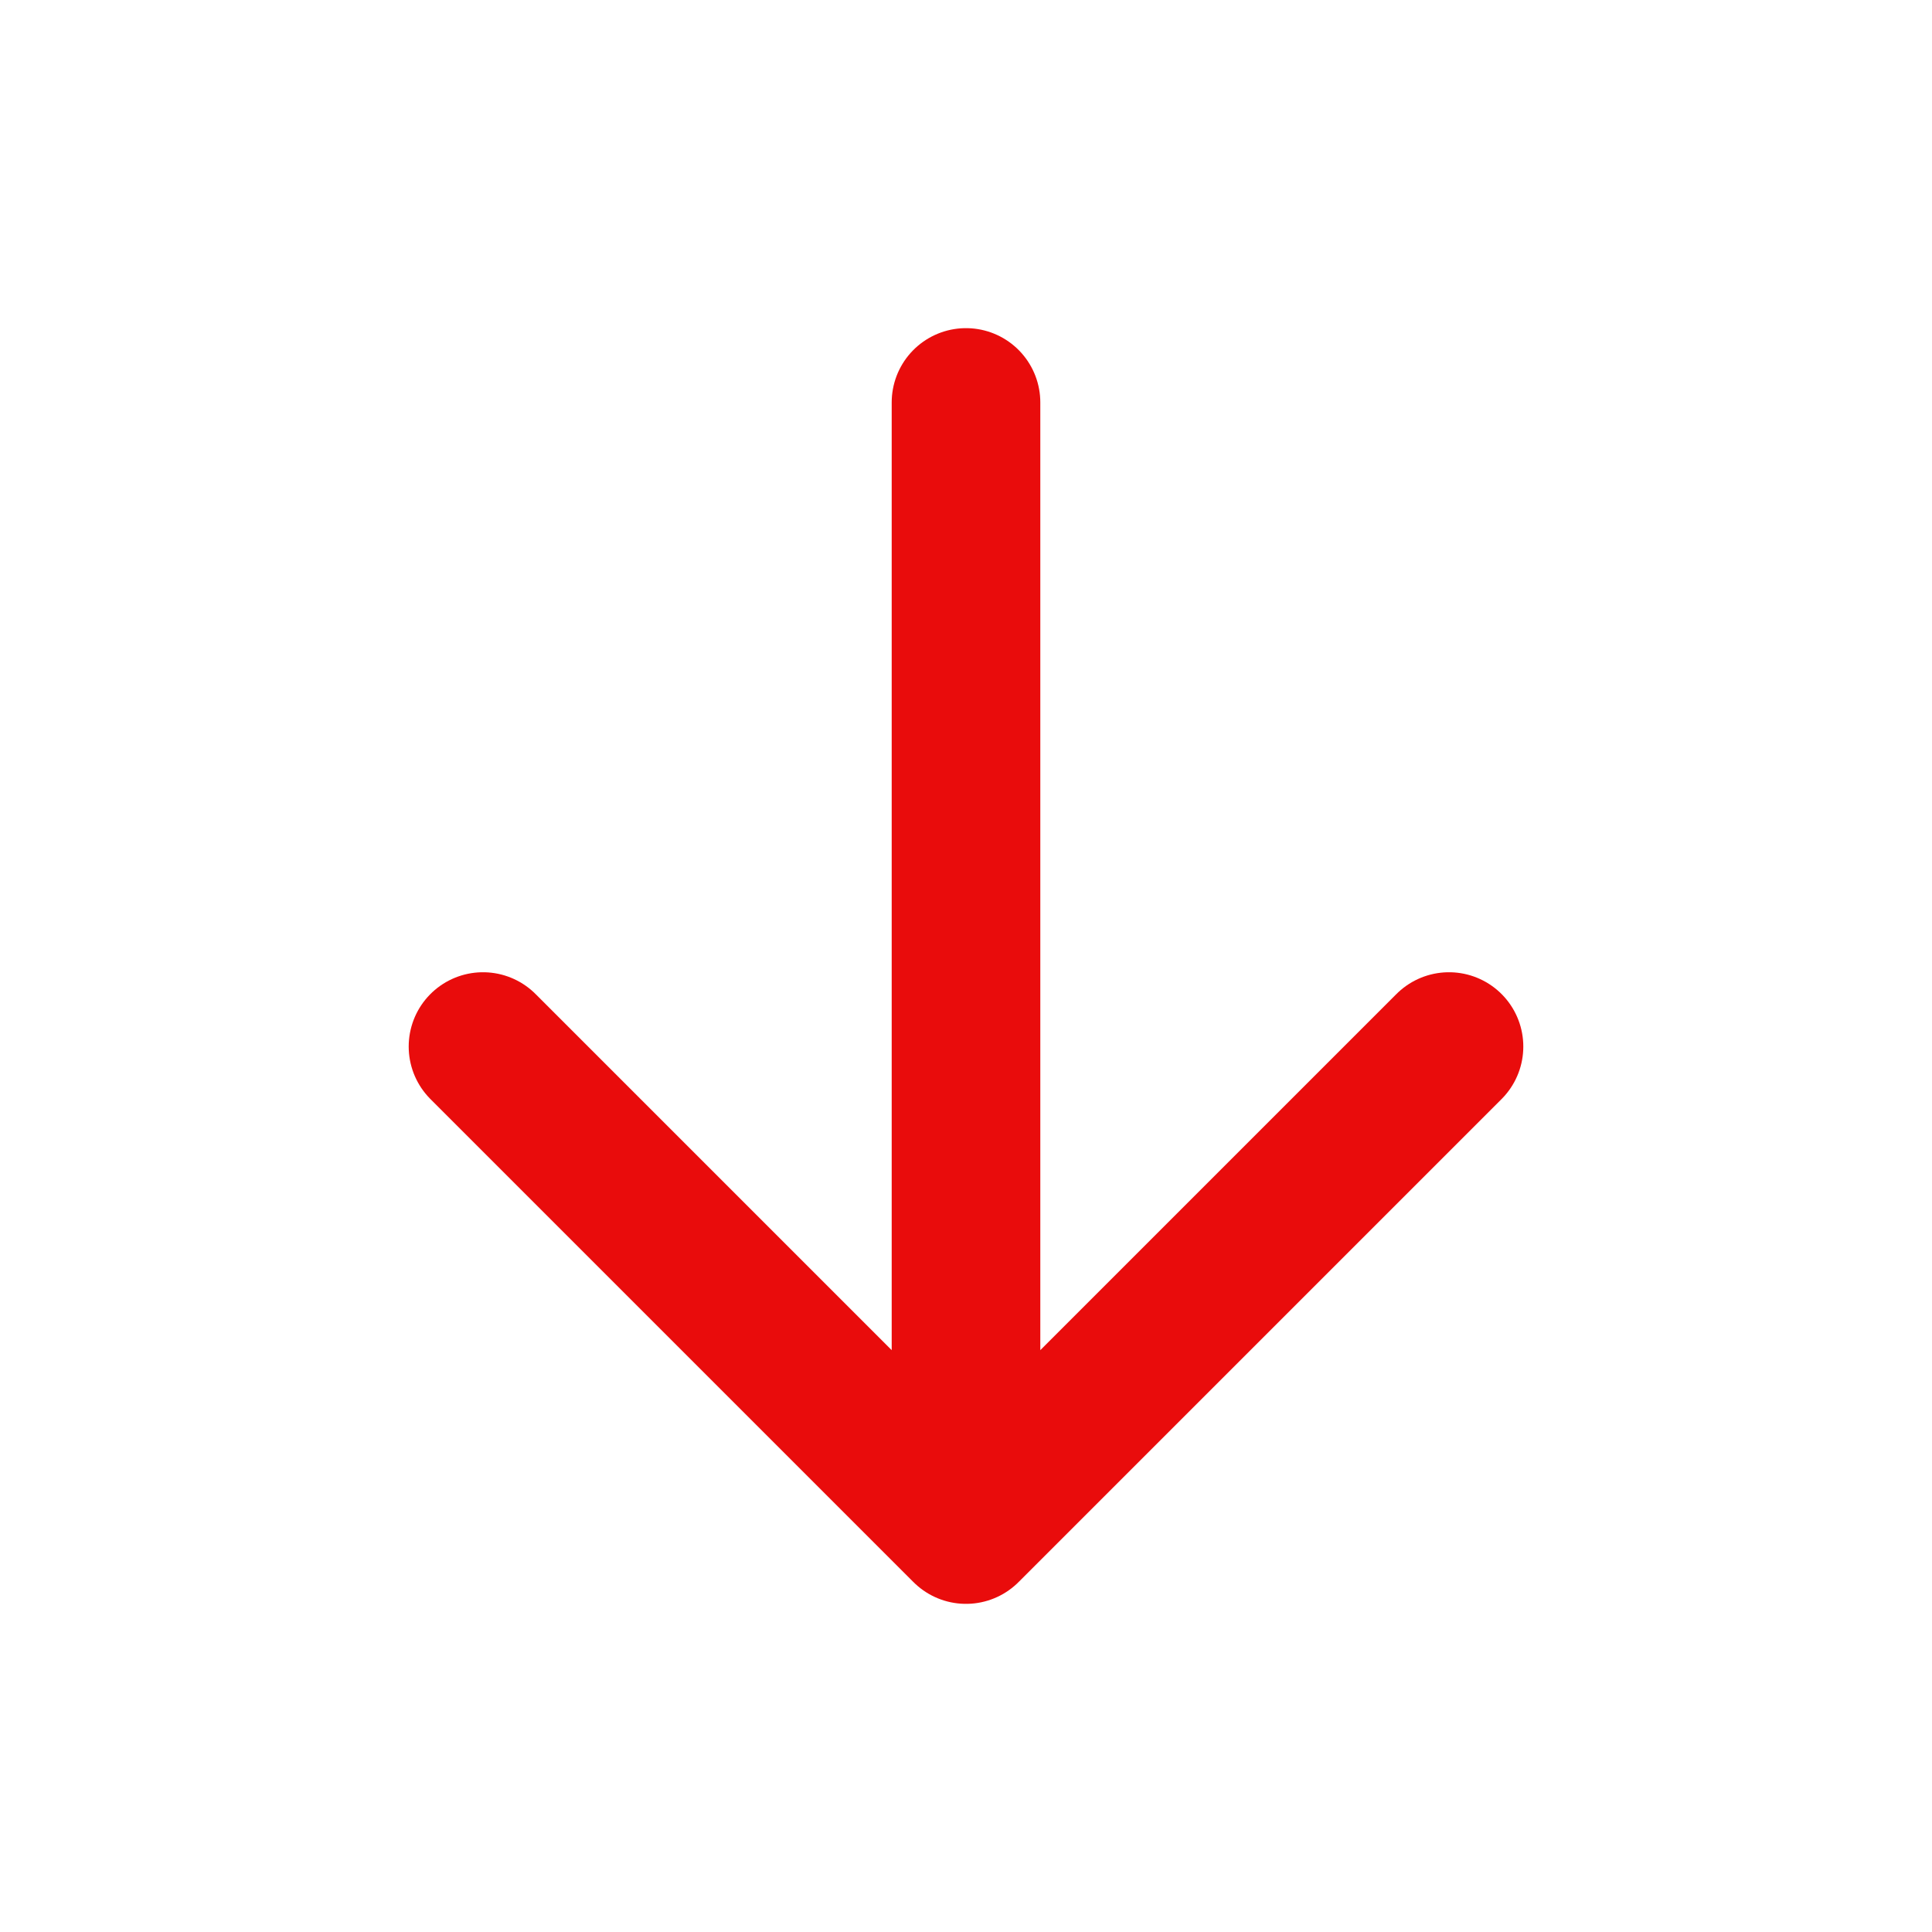
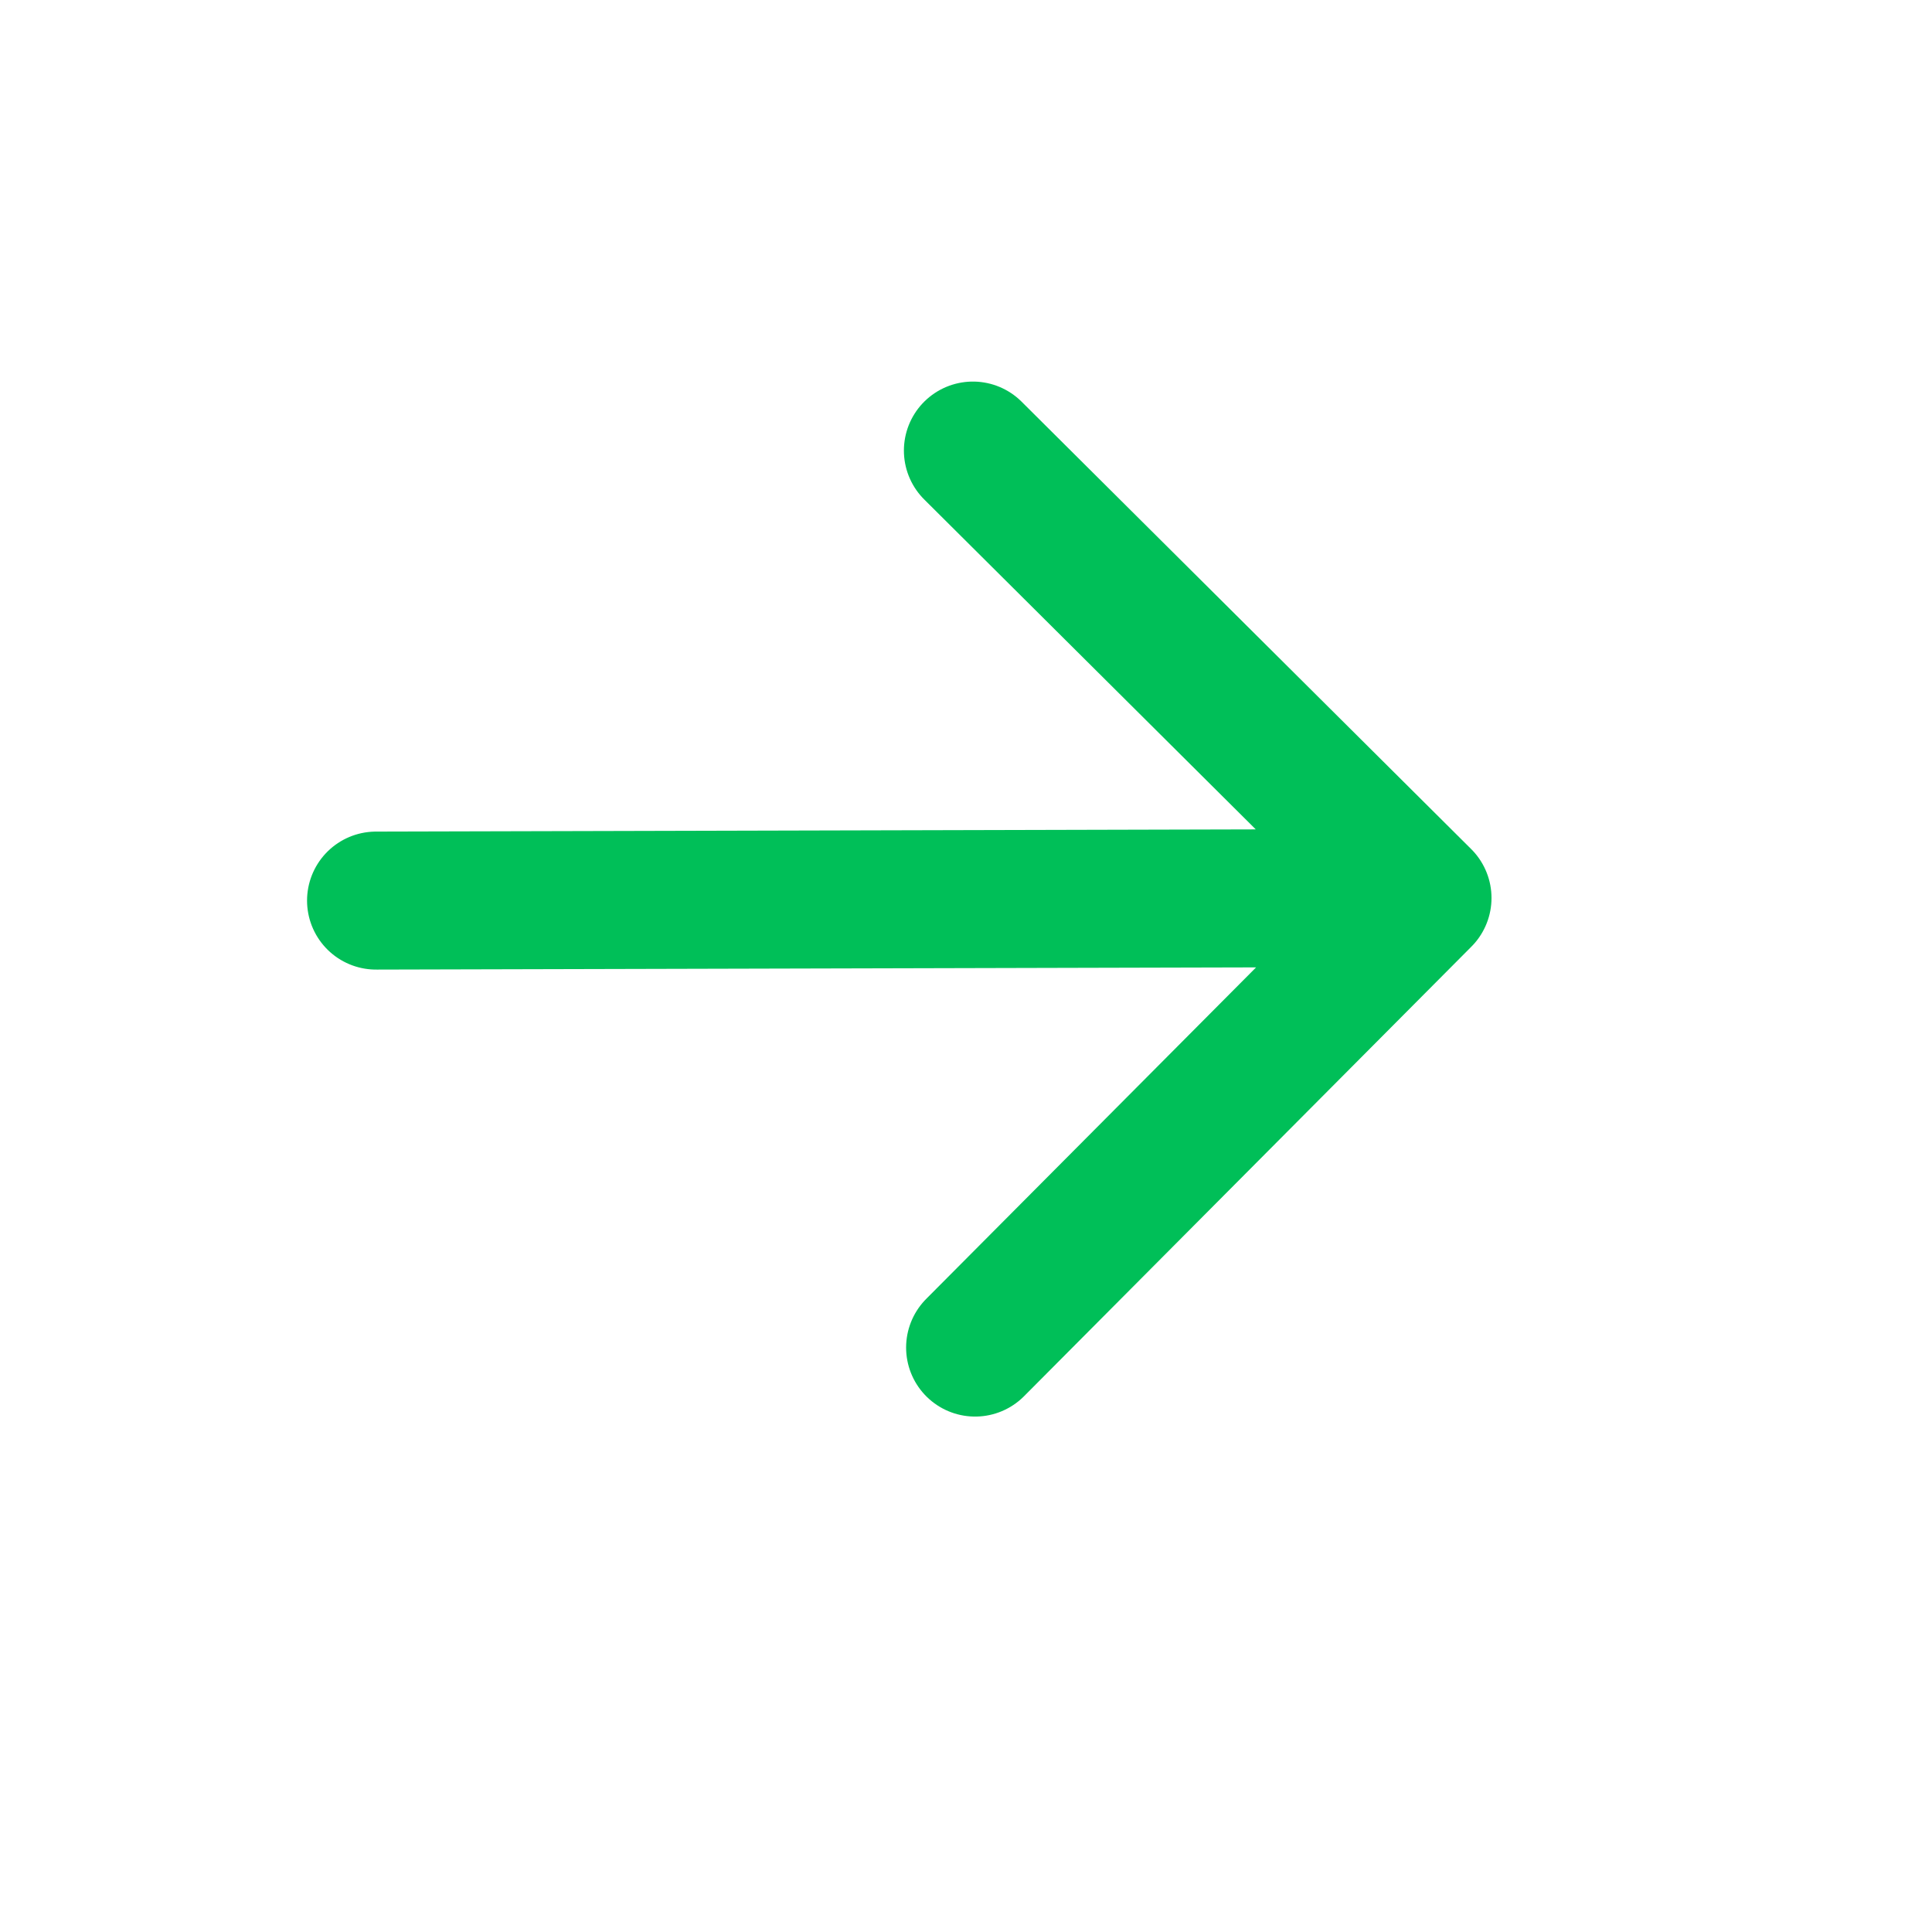
- <svg xmlns="http://www.w3.org/2000/svg" width="13" height="13" viewBox="0 0 13 13" fill="none">
-   <path d="M6.5 2.708L6.5 10.292M6.5 10.292L9.75 7.042M6.5 10.292L3.25 7.042" stroke="#E90C0C" stroke-linecap="round" stroke-linejoin="round" />
+ <svg xmlns="http://www.w3.org/2000/svg" width="14" height="14" viewBox="0 0 14 14" fill="none">
+   <g id="Arrow / Arrow_Down_MD">
+     <path id="Vector" d="M2.725 6.526L10.308 6.507M10.308 6.507L7.05 3.265M10.308 6.507L7.066 9.765" stroke="#00BF58" stroke-linecap="round" stroke-linejoin="round" />
+   </g>
</svg>
